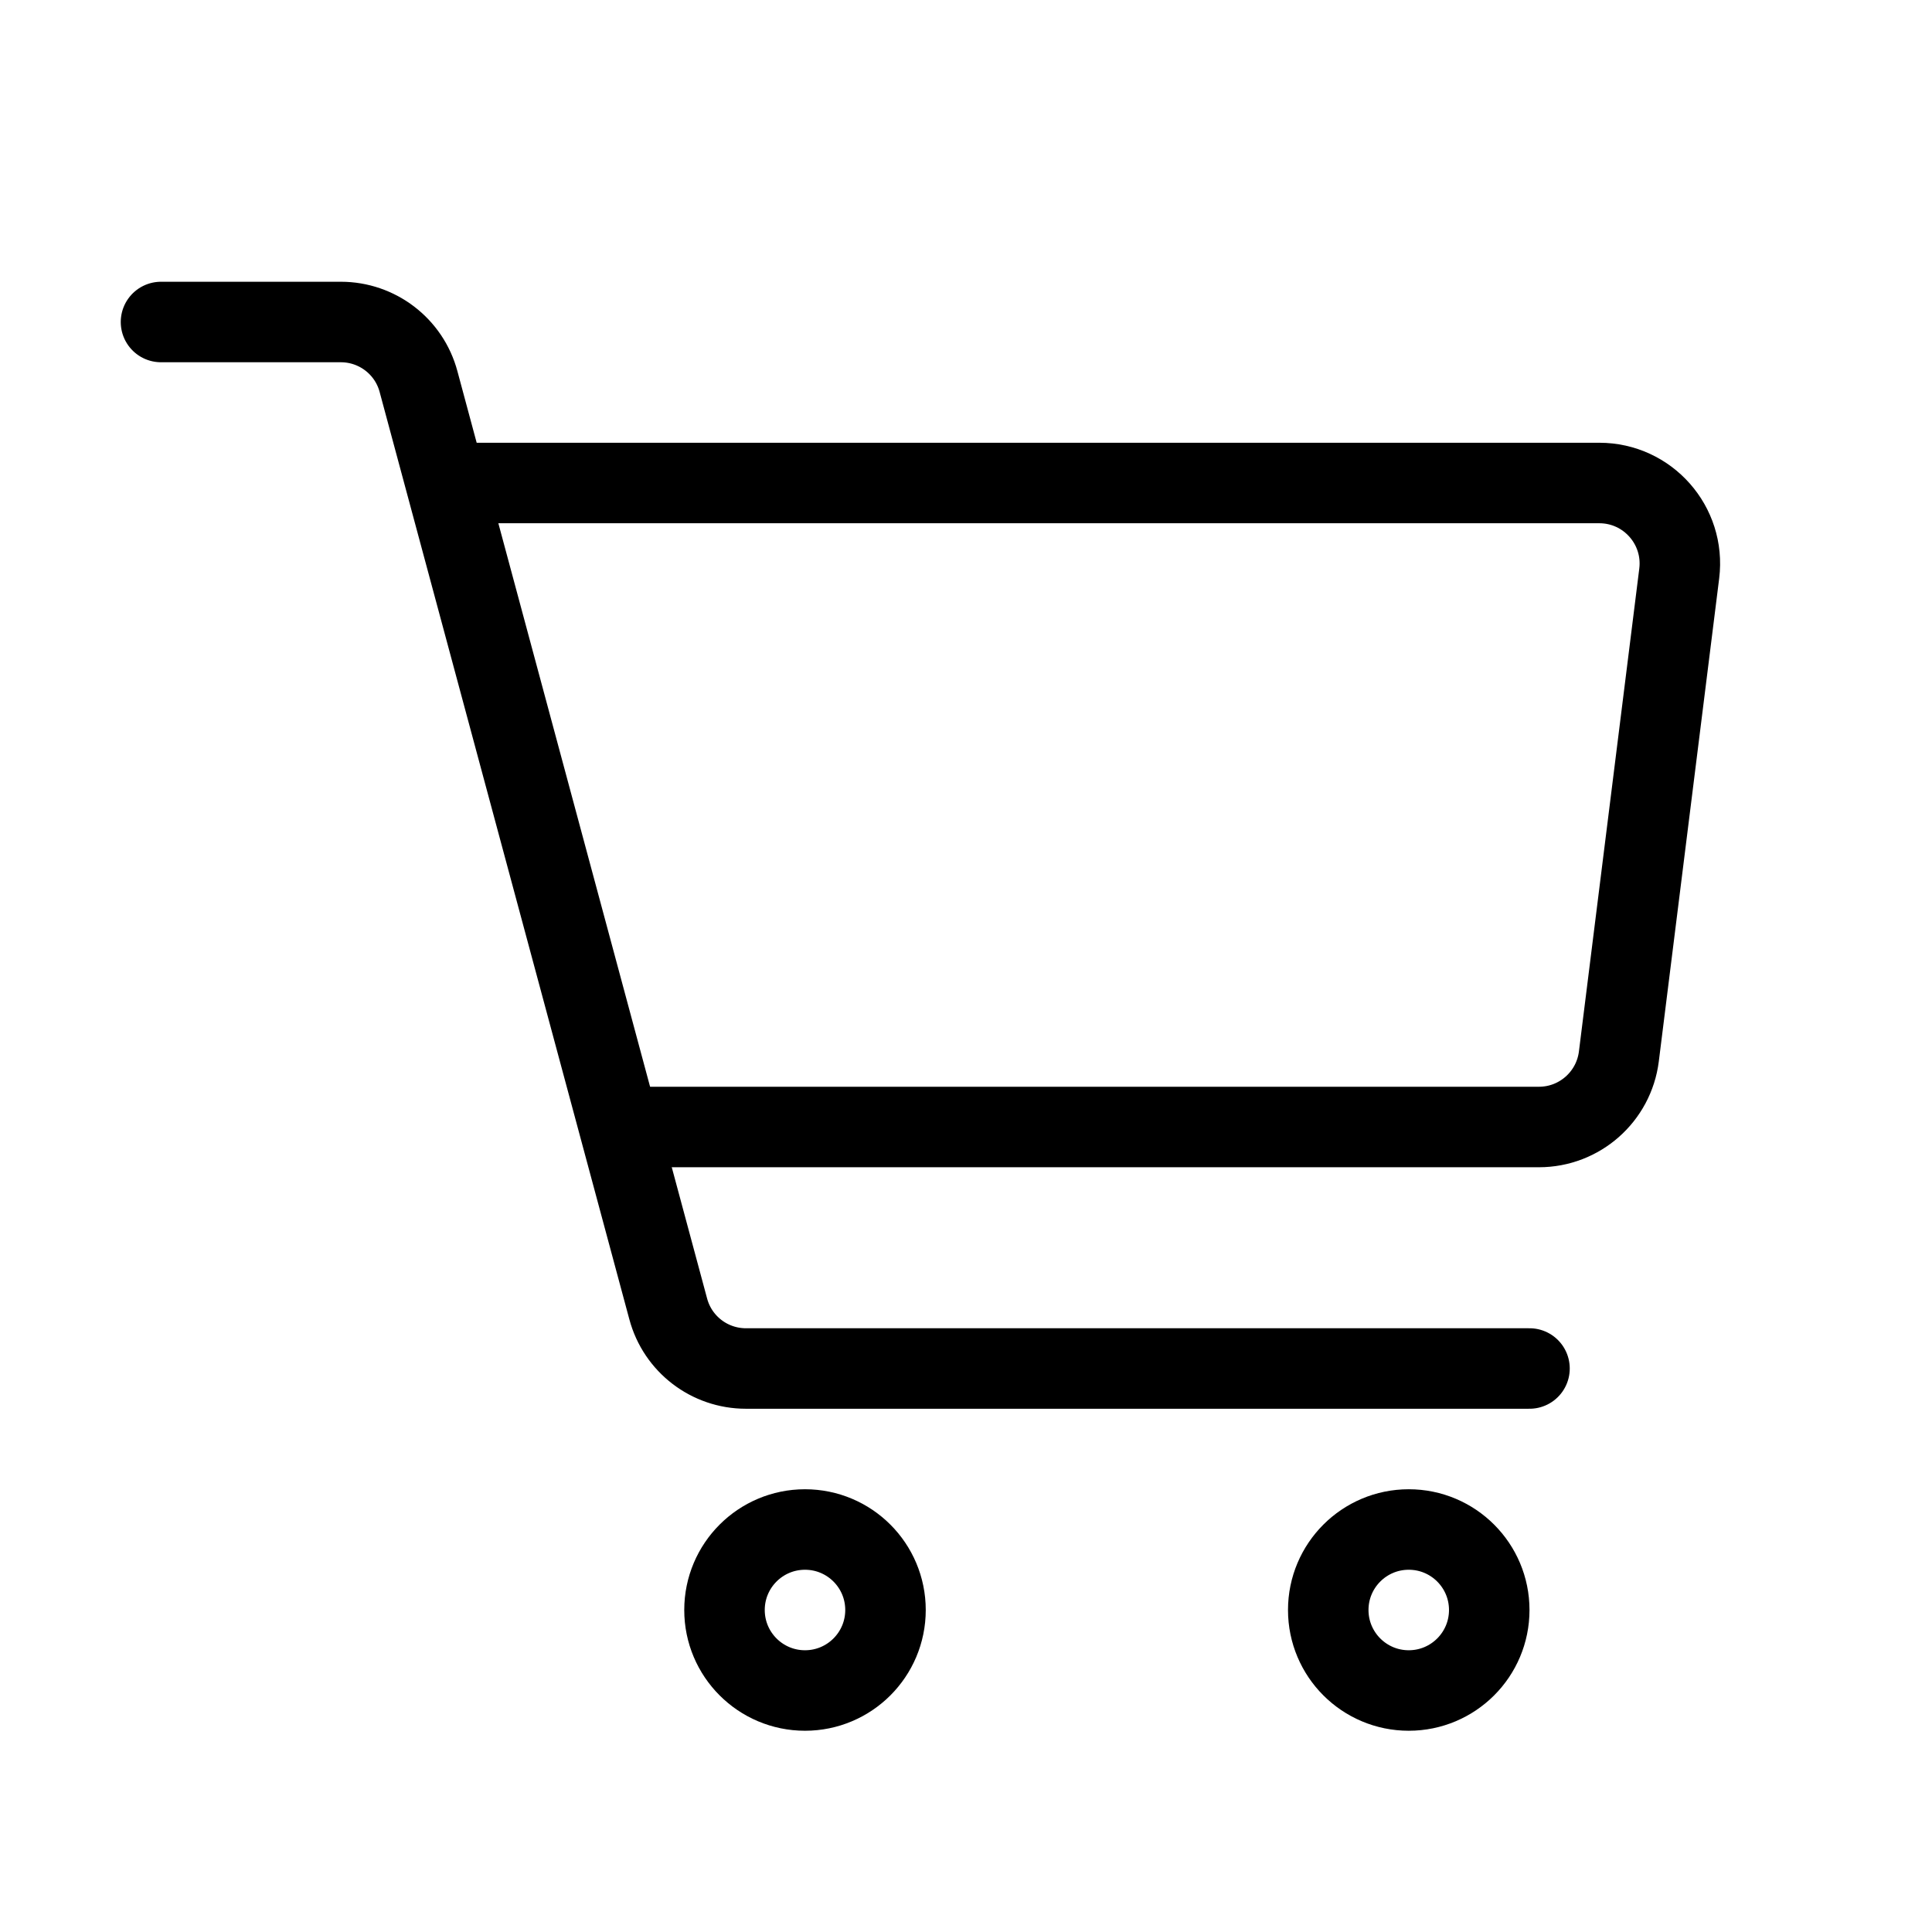
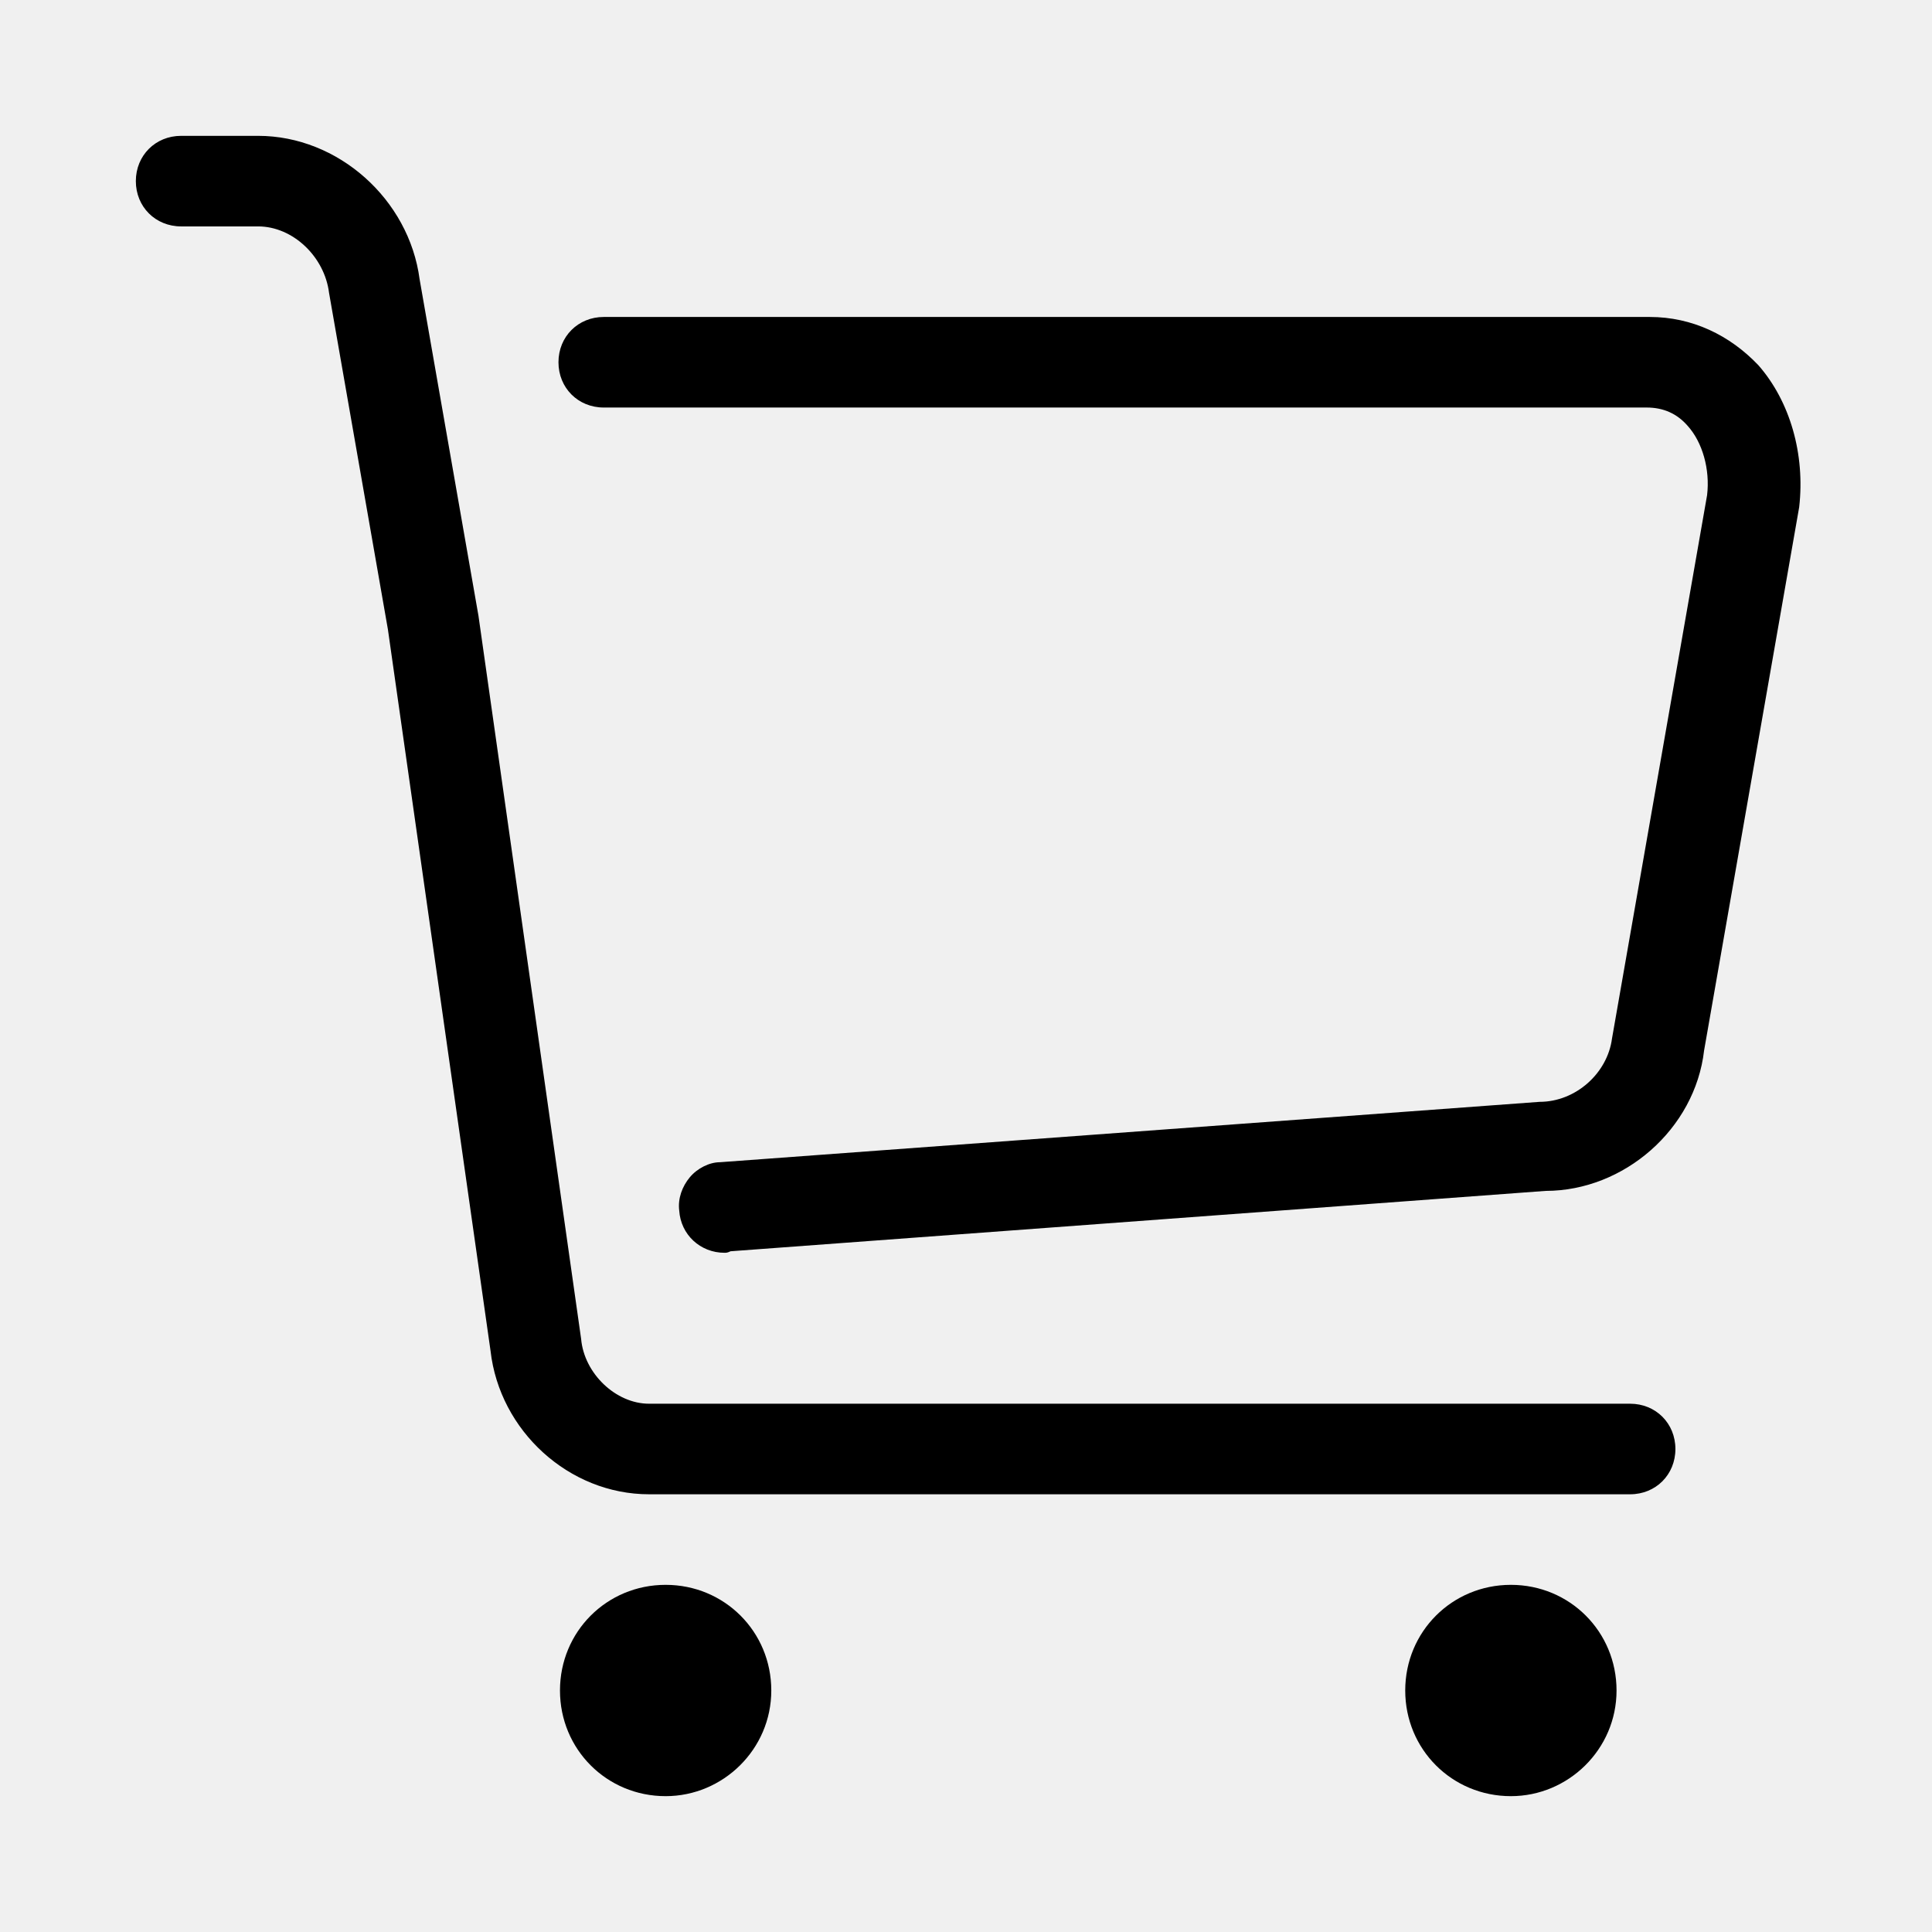
- <svg xmlns="http://www.w3.org/2000/svg" width="800px" height="800px" viewBox="0 0 24 24" fill="none">
-   <g clip-path="url(#clip0_15_35)">
-     <rect width="24" height="24" fill="white" />
-     <path d="M5.333 6H19.867C20.469 6 20.934 6.527 20.86 7.124L20.11 13.124C20.047 13.624 19.622 14 19.117 14H16.555H9.444H8" stroke="#000000" stroke-linejoin="round" />
-     <path d="M2 4H4.234C4.686 4 5.082 4.303 5.199 4.74L8.301 16.26C8.418 16.697 8.814 17 9.266 17H19" stroke="#000000" stroke-linecap="round" stroke-linejoin="round" />
-     <circle cx="10" cy="20" r="1" stroke="#000000" stroke-linejoin="round" />
-     <circle cx="17.5" cy="20" r="1" stroke="#000000" stroke-linejoin="round" />
-   </g>
-   <defs>
-     <clipPath id="clip0_15_35">
-       <rect width="24" height="24" fill="white" />
-     </clipPath>
-   </defs>
+ <svg xmlns="http://www.w3.org/2000/svg" width="800px" height="800px" viewBox="0 0 1024 1024" fill="#000000" class="icon" version="1.1">
+   <path d="M800.8 952c-31.2 0-56-24.8-56-56s24.8-56 56-56 56 24.8 56 56-25.6 56-56 56z m-448 0c-31.2 0-56-24.8-56-56s24.8-56 56-56 56 24.8 56 56-25.6 56-56 56zM344 792c-42.4 0-79.2-33.6-84-76l-54.4-382.4-31.2-178.4c-2.4-19.2-19.2-35.2-37.6-35.2H96c-13.6 0-24-10.4-24-24s10.4-24 24-24h40.8c42.4 0 80 33.6 85.6 76l31.2 178.4 54.4 383.2C309.6 728 326.4 744 344 744h520c13.6 0 24 10.4 24 24s-10.4 24-24 24H344z m40-128c-12.8 0-23.2-9.6-24-22.4-0.8-6.4 1.6-12.8 5.6-17.6s10.4-8 16-8l434.4-32c19.2 0 36-15.2 38.4-33.6l50.4-288c1.6-13.6-2.4-28-10.4-36.8-5.6-6.4-12.8-9.6-21.6-9.6H320c-13.6 0-24-10.4-24-24s10.4-24 24-24h554.4c22.4 0 42.4 9.6 57.6 25.6 16.8 19.2 24.8 47.2 21.6 75.2l-50.4 288c-4.8 41.6-42.4 74.4-84 74.4l-432 32c-1.6 0.8-2.4 0.8-3.2 0.8z" fill="" />
</svg>
